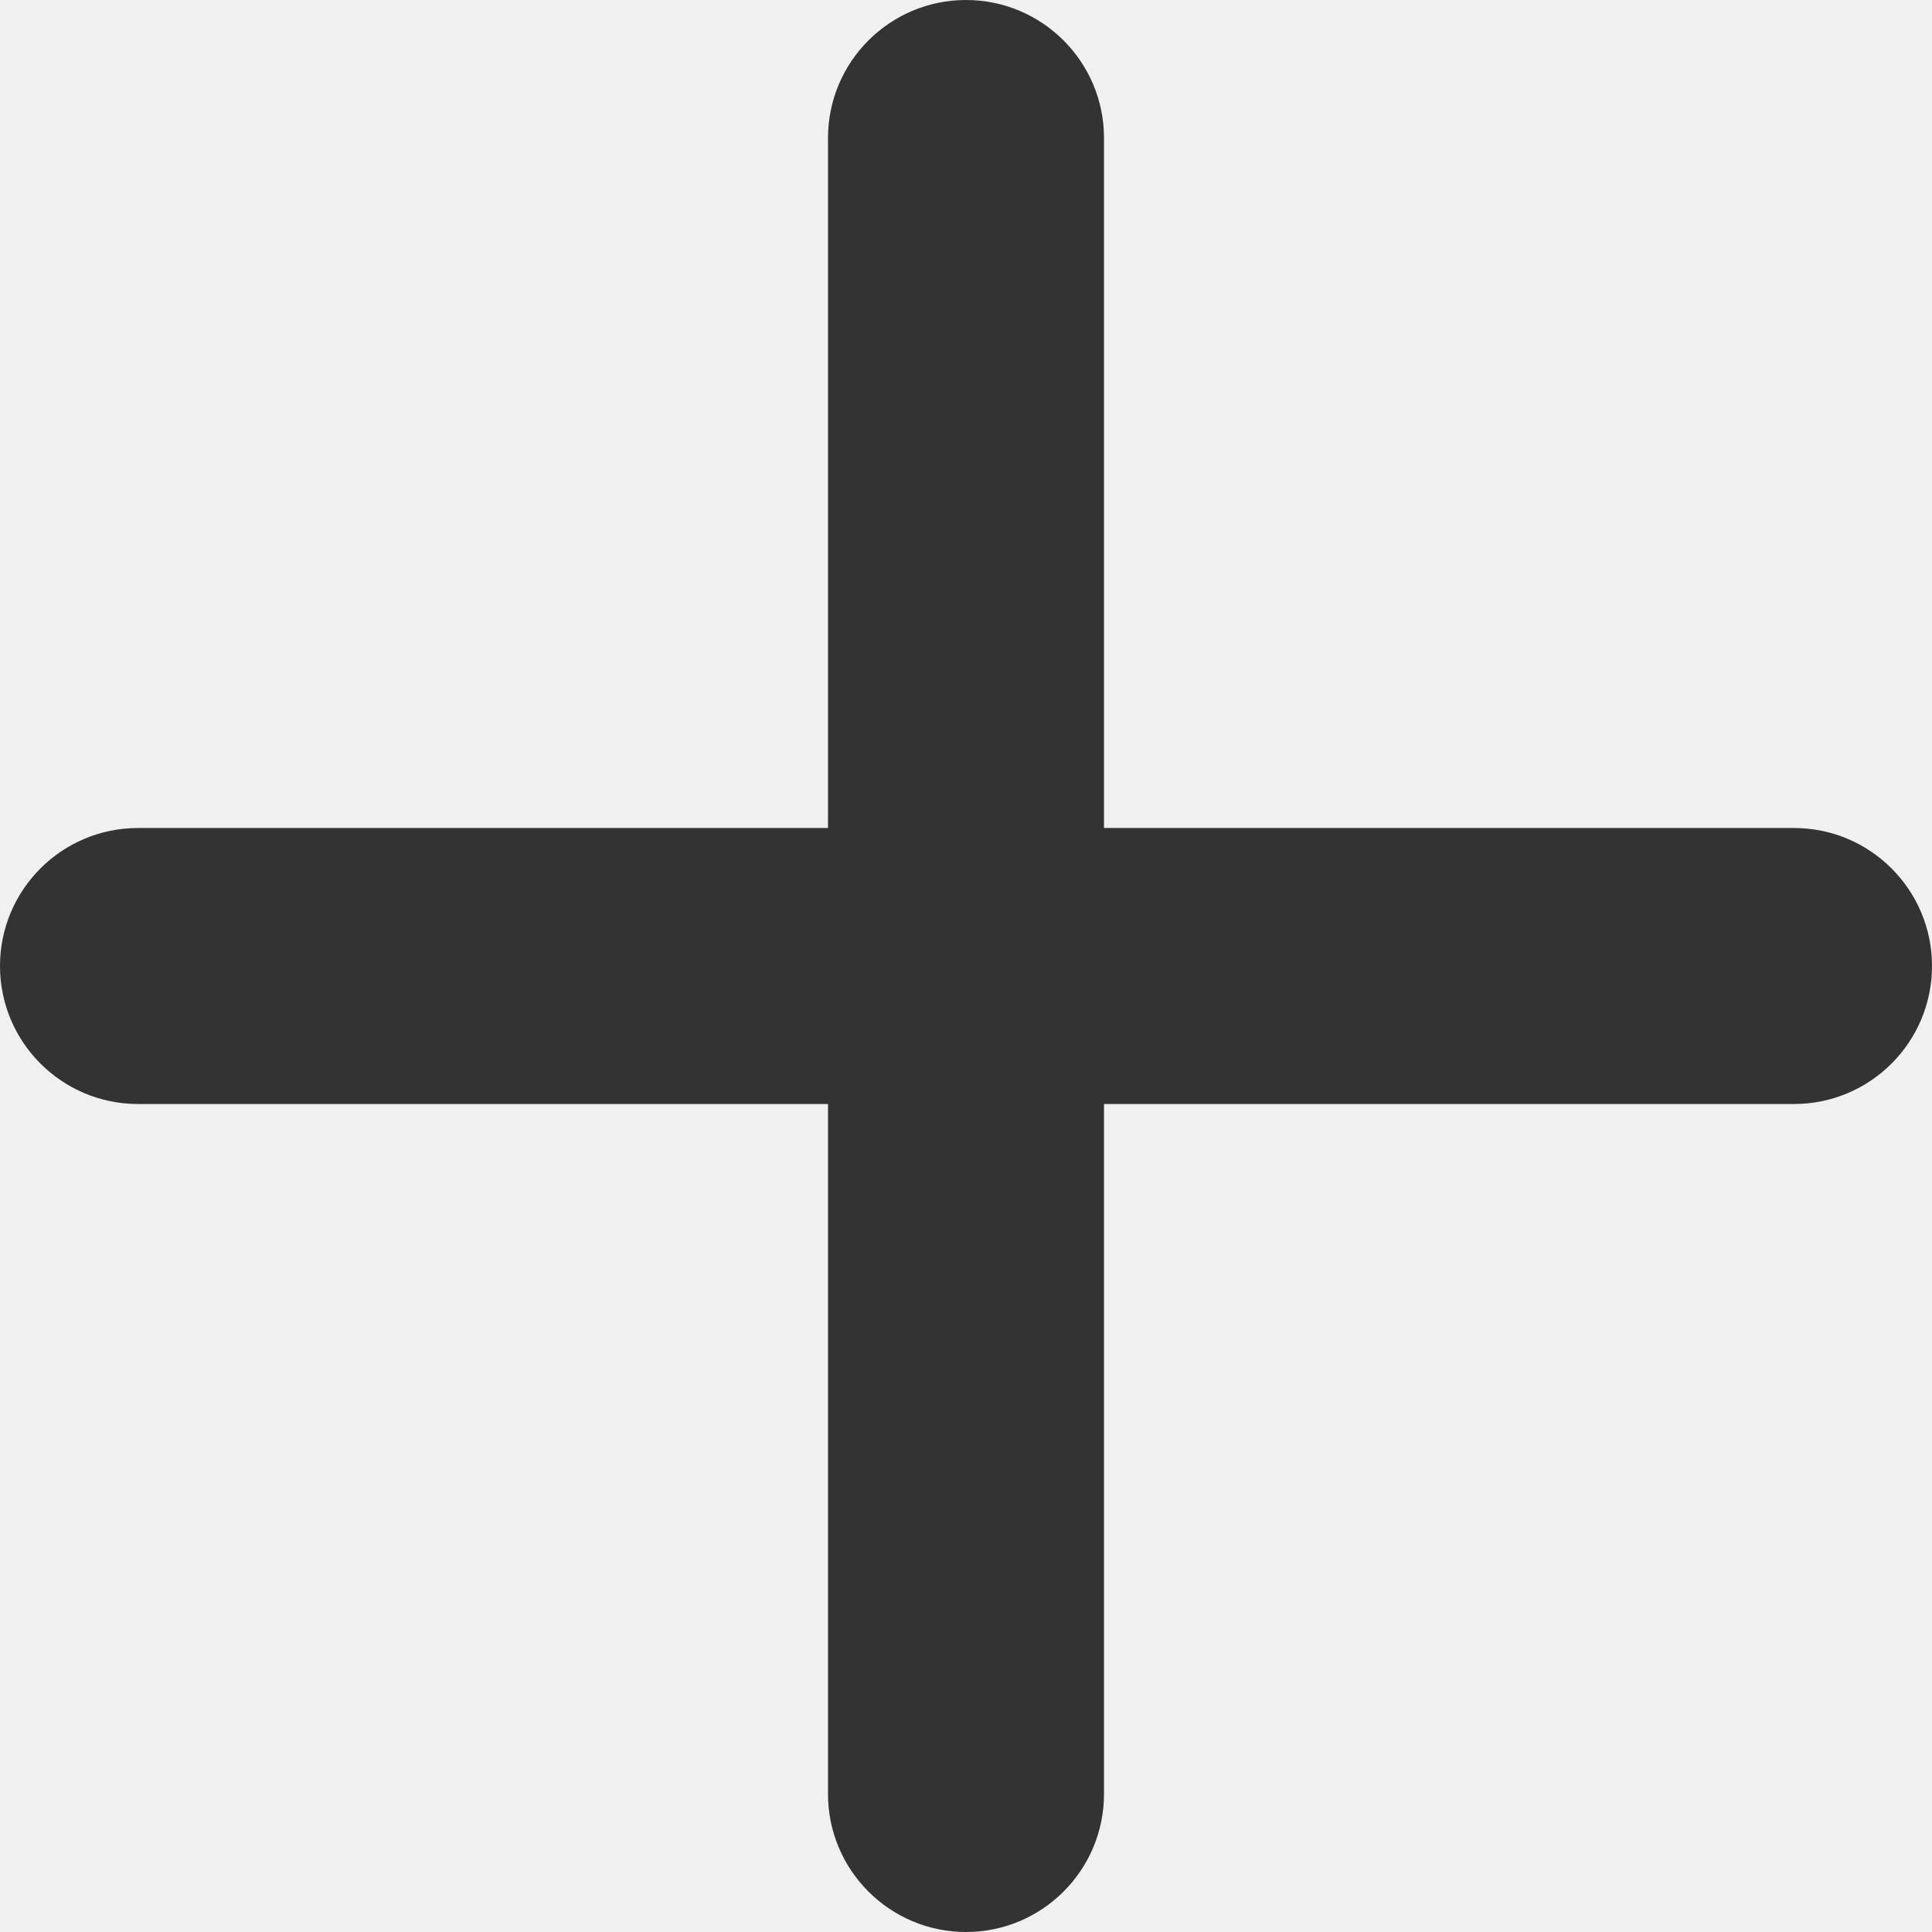
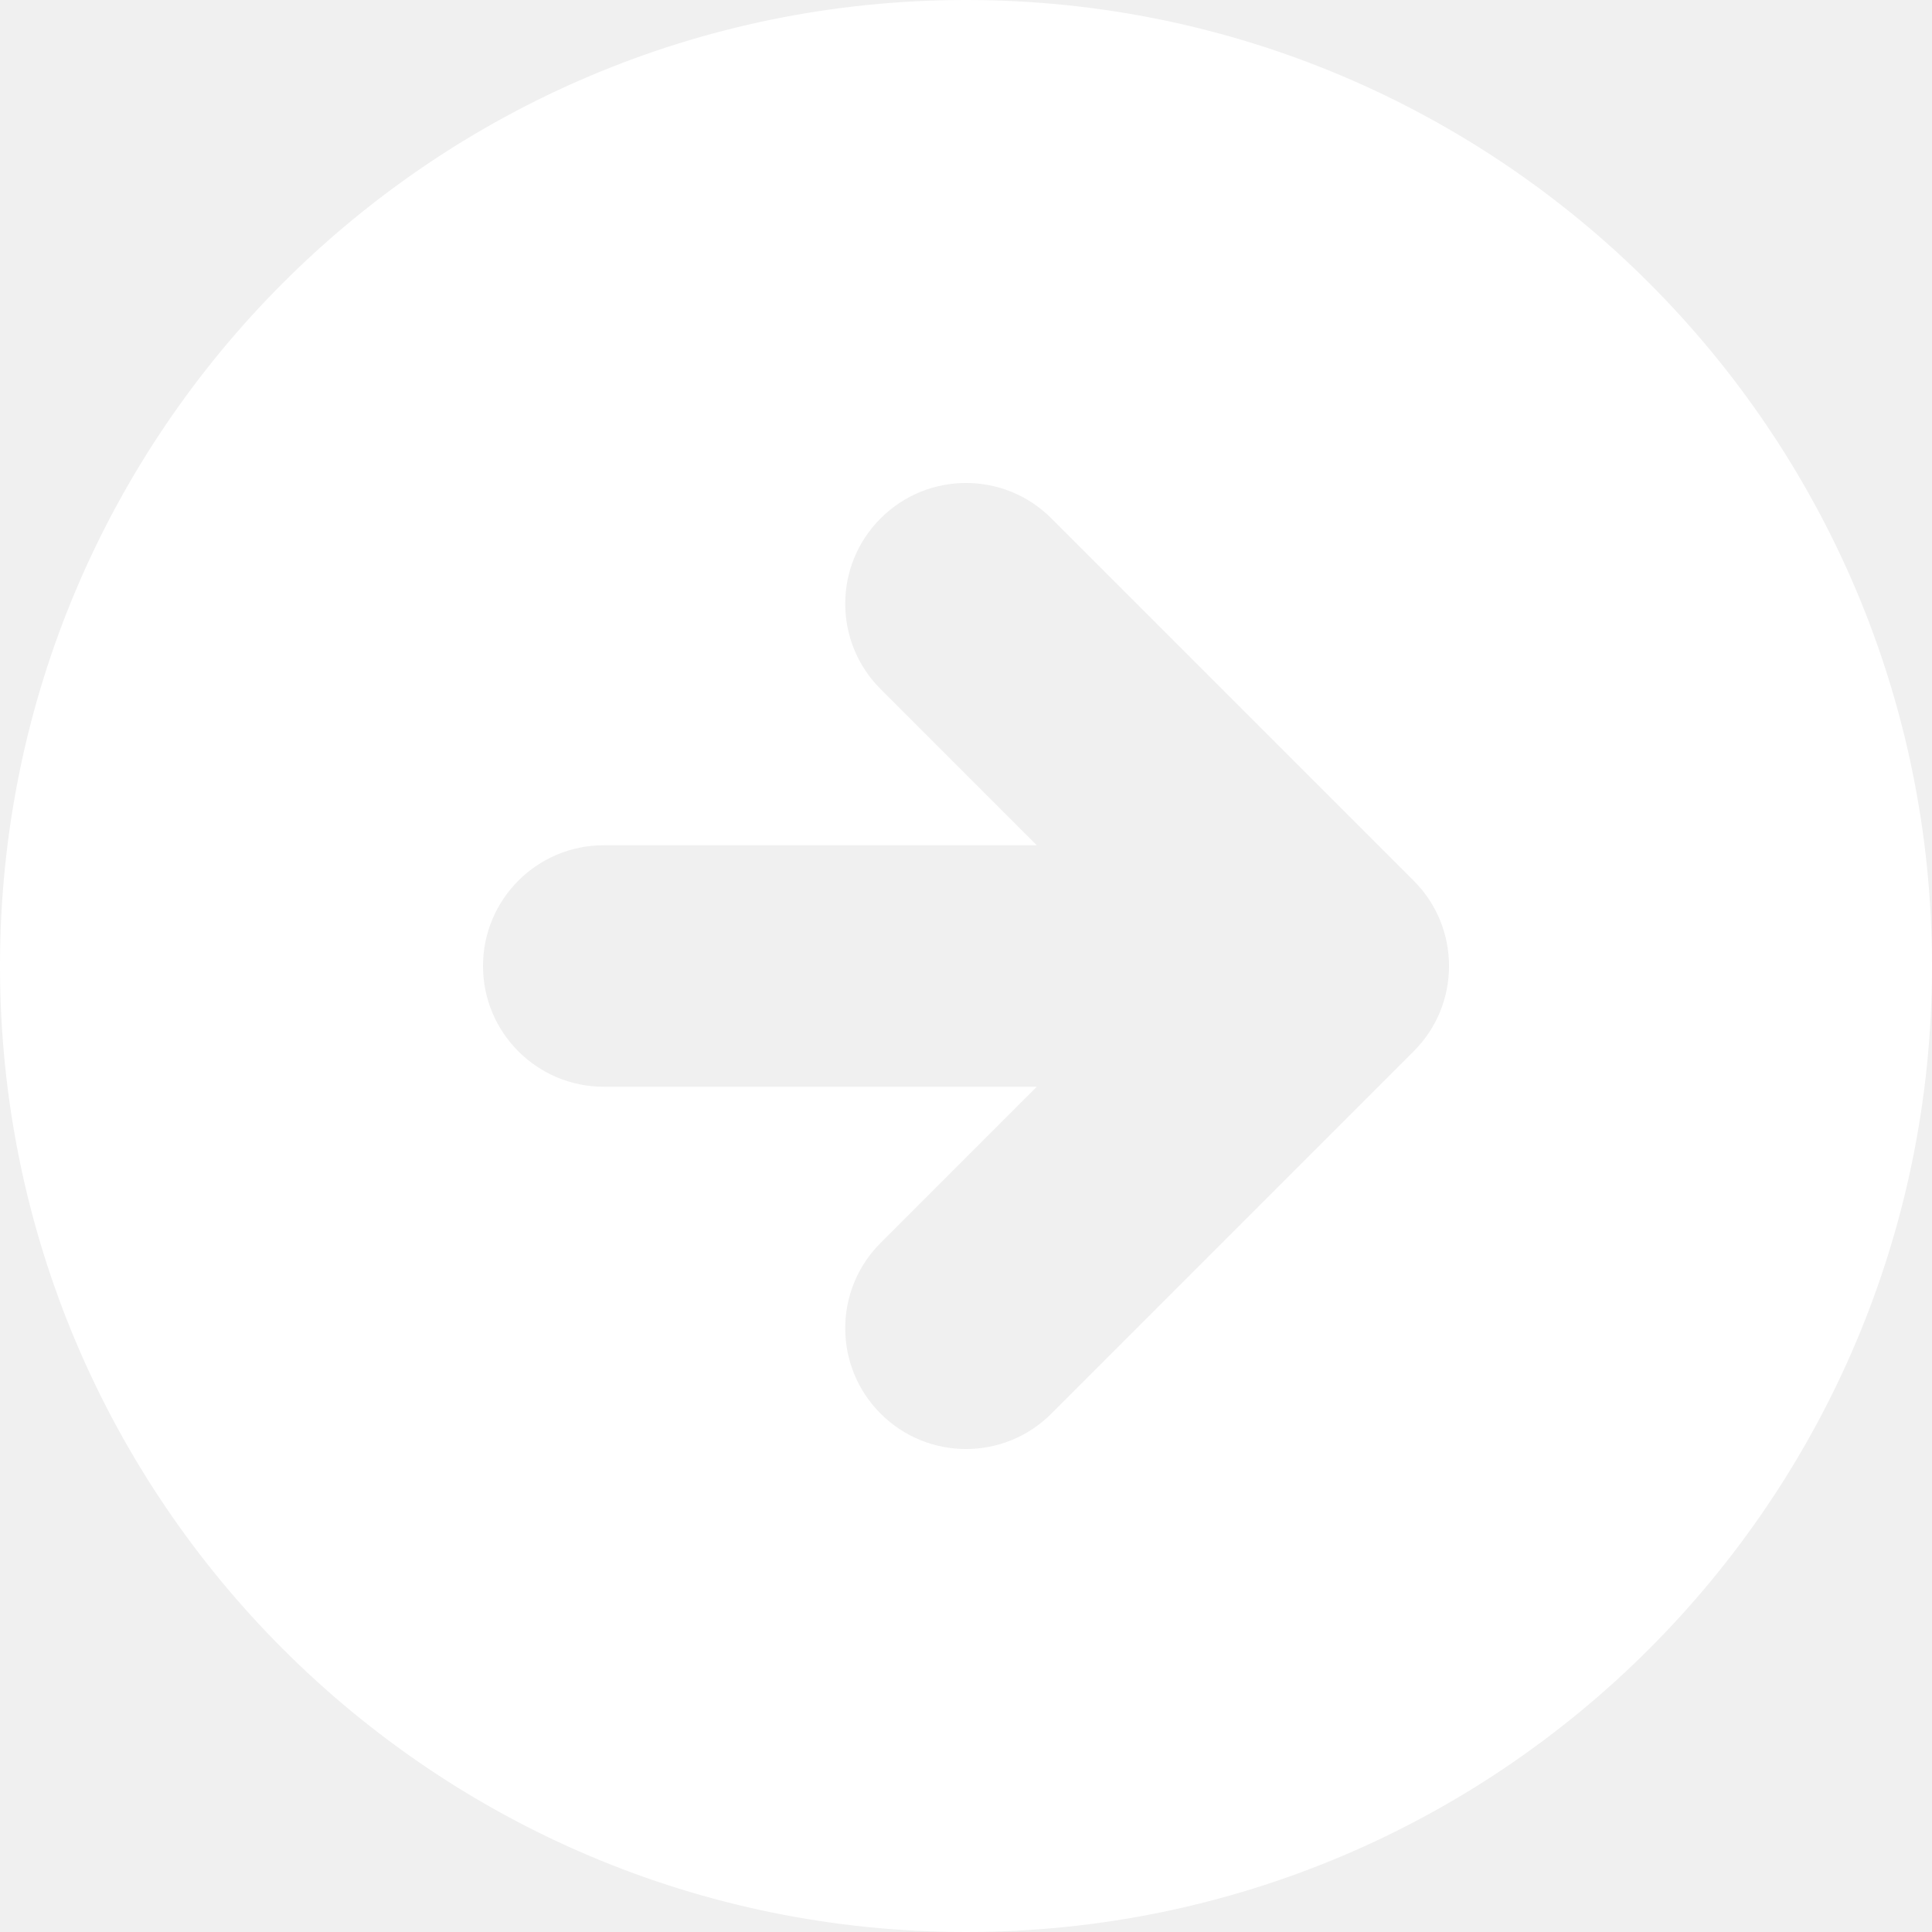
- <svg xmlns="http://www.w3.org/2000/svg" width="14" height="14" viewBox="0 0 14 14" fill="none">
-   <path fill-rule="evenodd" clip-rule="evenodd" d="M7 0C7.552 0 8 0.448 8 1V6H13C13.552 6 14 6.448 14 7C14 7.552 13.552 8 13 8H8V13C8 13.552 7.552 14 7 14C6.448 14 6 13.552 6 13V8H1C0.448 8 0 7.552 0 7C0 6.448 0.448 6 1 6L6 6V1C6 0.448 6.448 0 7 0Z" fill="#333333" />
+ <svg xmlns="http://www.w3.org/2000/svg" width="16" height="16" viewBox="0 0 16 16" fill="none">
+   <path fill-rule="evenodd" clip-rule="evenodd" d="M8 16C12.418 16 16 12.418 16 8C16 3.582 12.418 0 8 0C3.582 0 0 3.582 0 8C0 12.418 3.582 16 8 16ZM11.707 7.293L8.707 4.293C8.317 3.902 7.683 3.902 7.293 4.293C6.902 4.683 6.902 5.317 7.293 5.707L8.586 7L5 7C4.448 7 4 7.448 4 8C4 8.552 4.448 9 5 9H8.586L7.293 10.293C6.902 10.683 6.902 11.317 7.293 11.707C7.683 12.098 8.317 12.098 8.707 11.707L11.707 8.707C12.098 8.317 12.098 7.683 11.707 7.293Z" fill="white" />
</svg>
